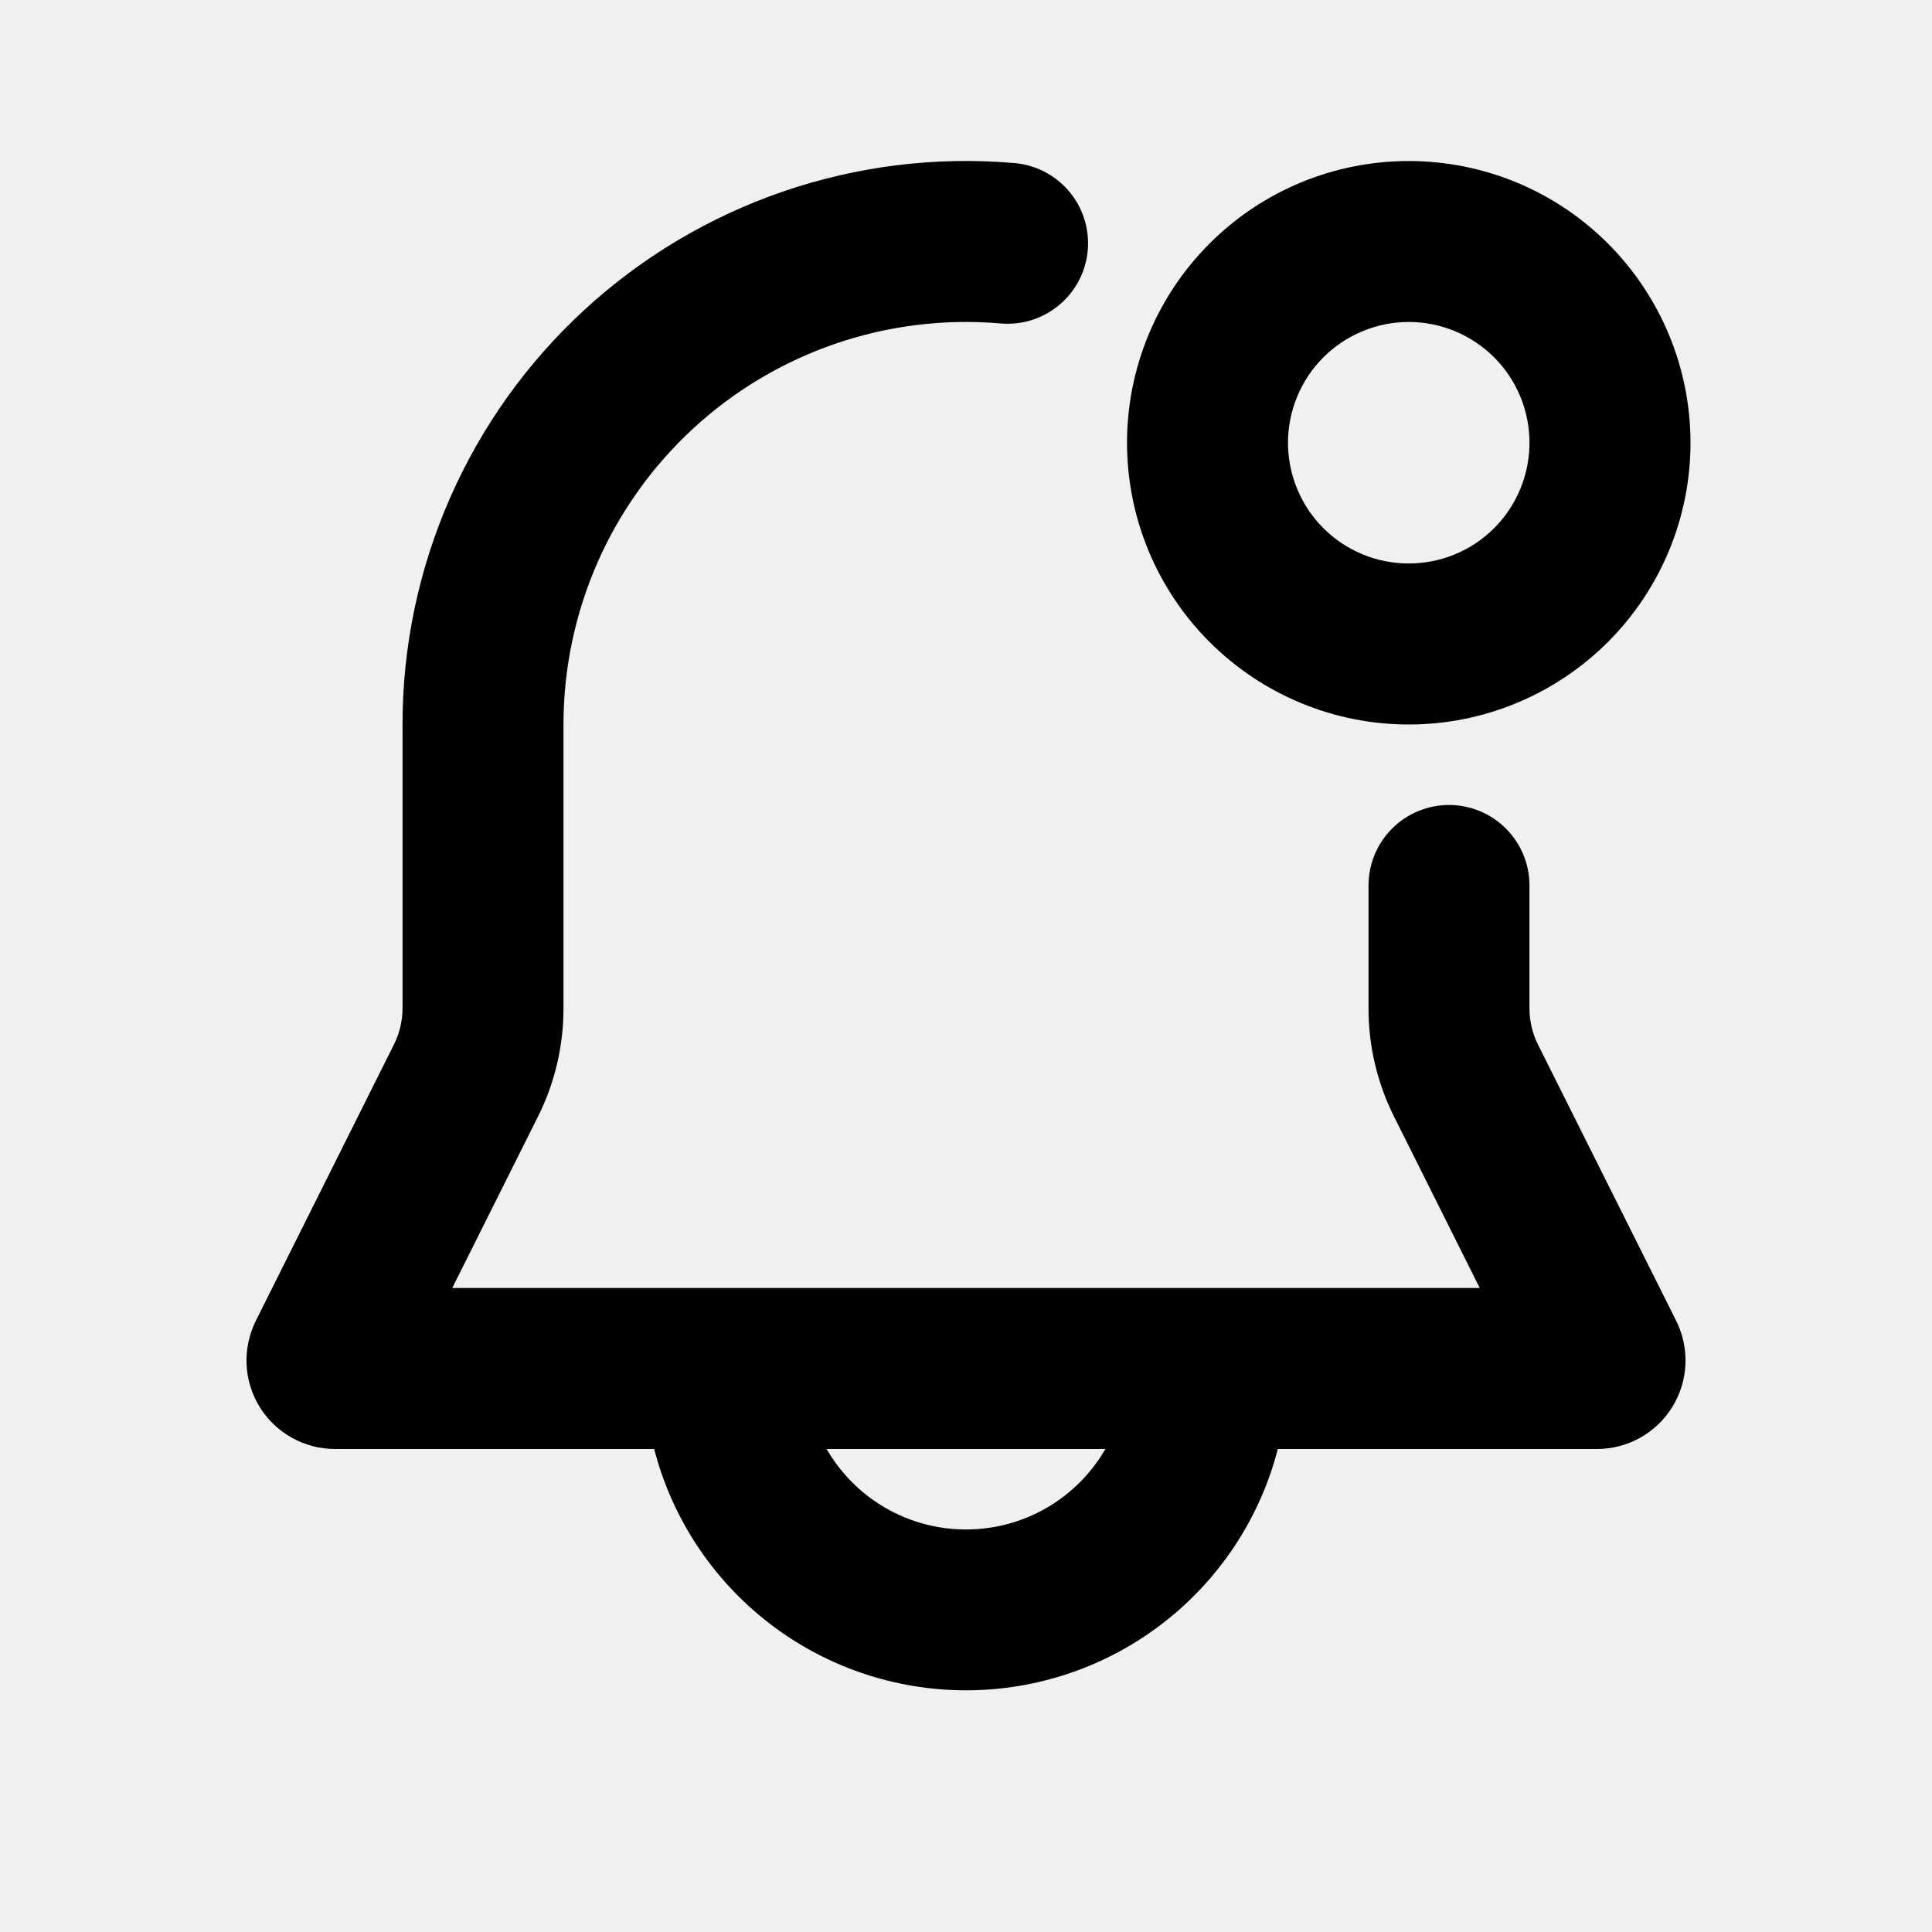
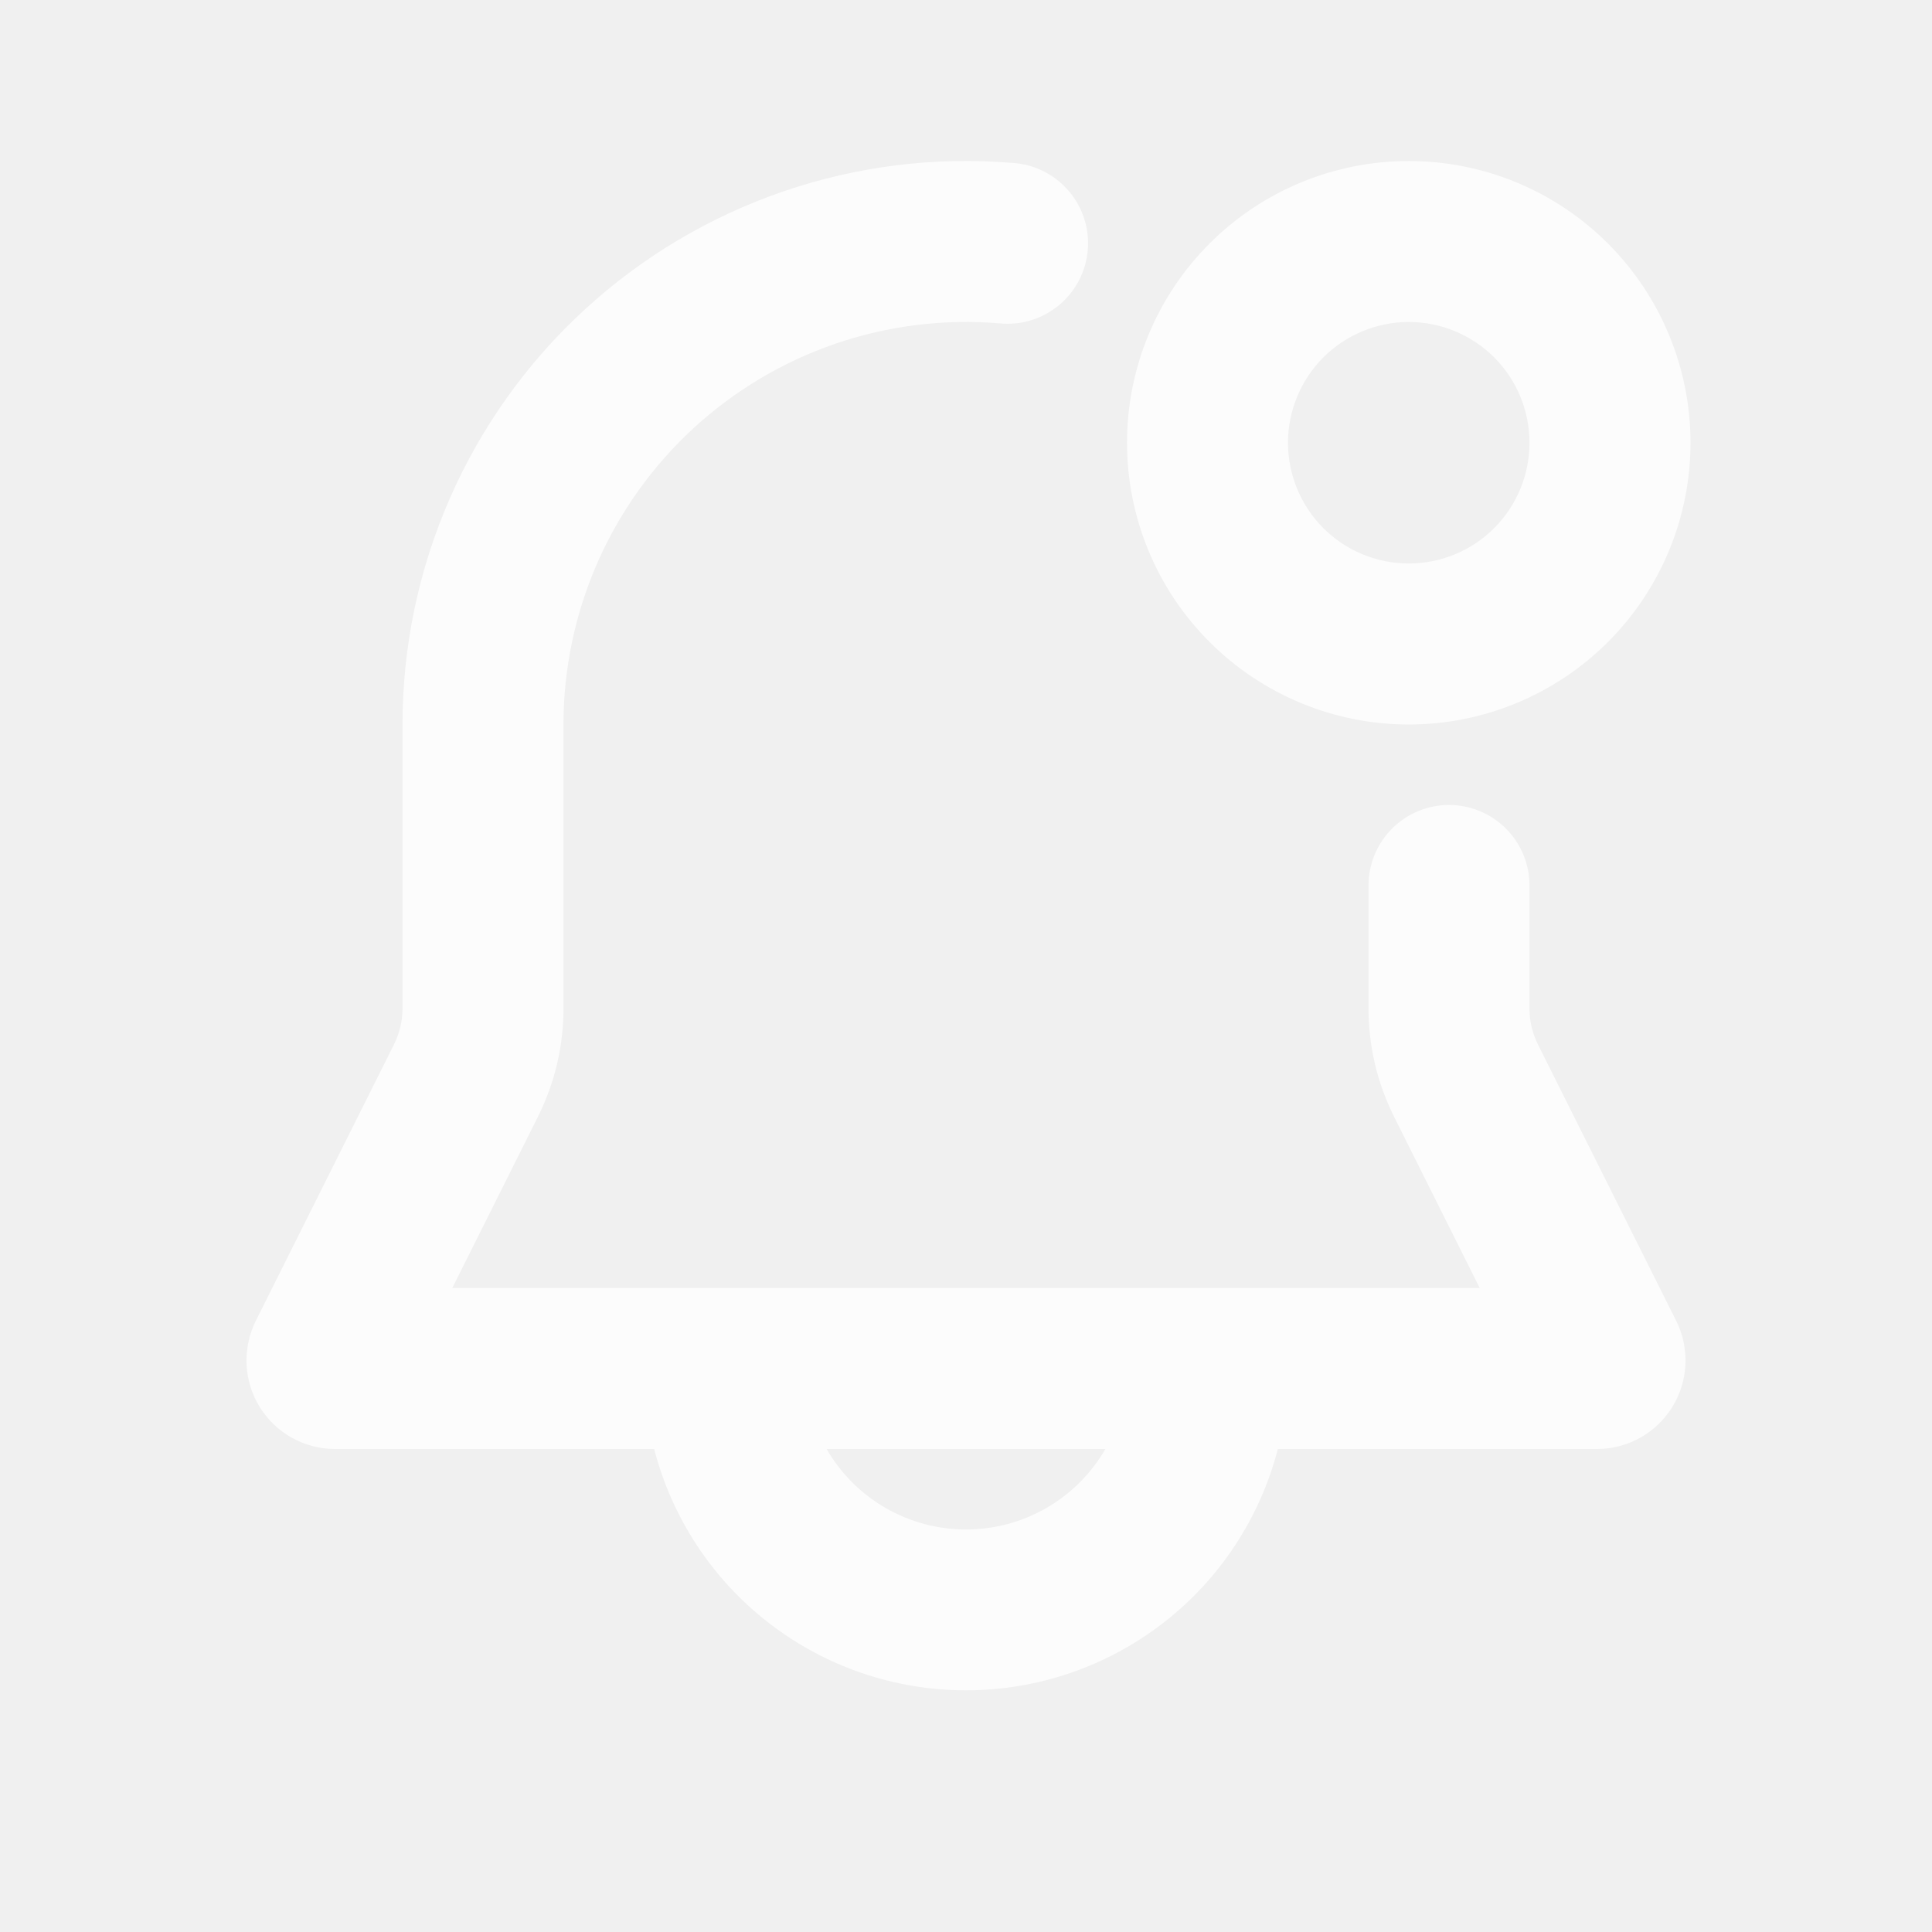
<svg xmlns="http://www.w3.org/2000/svg" width="32" height="32" viewBox="0 0 32 32" fill="none">
-   <path fill-rule="evenodd" clip-rule="evenodd" d="M6.667 12C6.667 10.709 6.934 9.432 7.453 8.25C7.972 7.067 8.73 6.005 9.681 5.131C10.631 4.257 11.752 3.59 12.973 3.171C14.194 2.752 15.489 2.591 16.776 2.699C16.953 2.71 17.125 2.757 17.283 2.836C17.442 2.915 17.583 3.025 17.698 3.159C17.814 3.293 17.901 3.448 17.956 3.616C18.011 3.785 18.032 3.962 18.017 4.138C18.003 4.315 17.953 4.486 17.872 4.643C17.79 4.8 17.678 4.94 17.542 5.053C17.406 5.166 17.249 5.252 17.08 5.304C16.911 5.356 16.733 5.373 16.557 5.356C15.638 5.279 14.713 5.393 13.84 5.692C12.967 5.991 12.166 6.468 11.487 7.092C10.808 7.717 10.266 8.476 9.895 9.32C9.525 10.165 9.333 11.078 9.333 12V16.704C9.333 17.325 9.189 17.938 8.911 18.493L7.491 21.333H24.509L23.089 18.493C22.811 17.938 22.667 17.325 22.667 16.704V14.667C22.667 14.313 22.807 13.974 23.057 13.724C23.307 13.474 23.646 13.333 24 13.333C24.354 13.333 24.693 13.474 24.943 13.724C25.193 13.974 25.333 14.313 25.333 14.667V16.704C25.333 16.911 25.381 17.115 25.473 17.3L27.763 21.877C27.875 22.101 27.927 22.349 27.916 22.599C27.905 22.849 27.83 23.092 27.698 23.305C27.567 23.517 27.383 23.693 27.165 23.814C26.947 23.936 26.701 24 26.451 24H21.165C20.869 25.144 20.201 26.158 19.266 26.881C18.331 27.605 17.182 27.997 16 27.997C14.818 27.997 13.669 27.605 12.734 26.881C11.799 26.158 11.131 25.144 10.835 24H5.549C5.299 24 5.053 23.936 4.835 23.814C4.617 23.693 4.433 23.517 4.302 23.305C4.17 23.092 4.095 22.849 4.084 22.599C4.073 22.349 4.126 22.101 4.237 21.877L6.525 17.3C6.618 17.115 6.666 16.911 6.667 16.704V12ZM13.691 24C13.925 24.405 14.261 24.742 14.667 24.976C15.072 25.21 15.532 25.333 16 25.333C16.468 25.333 16.928 25.21 17.333 24.976C17.739 24.742 18.075 24.405 18.309 24H13.691ZM23.333 5.333C23.071 5.333 22.811 5.385 22.568 5.486C22.325 5.586 22.105 5.733 21.919 5.919C21.733 6.105 21.586 6.325 21.486 6.568C21.385 6.811 21.333 7.071 21.333 7.333C21.333 7.596 21.385 7.856 21.486 8.099C21.586 8.341 21.733 8.562 21.919 8.748C22.105 8.933 22.325 9.081 22.568 9.181C22.811 9.282 23.071 9.333 23.333 9.333C23.864 9.333 24.372 9.123 24.748 8.748C25.123 8.372 25.333 7.864 25.333 7.333C25.333 6.803 25.123 6.294 24.748 5.919C24.372 5.544 23.864 5.333 23.333 5.333ZM18.667 7.333C18.667 6.096 19.158 4.909 20.034 4.034C20.909 3.158 22.096 2.667 23.333 2.667C24.571 2.667 25.758 3.158 26.633 4.034C27.508 4.909 28 6.096 28 7.333C28 8.571 27.508 9.758 26.633 10.633C25.758 11.508 24.571 12 23.333 12C22.096 12 20.909 11.508 20.034 10.633C19.158 9.758 18.667 8.571 18.667 7.333Z" fill="black" />
+   <path fill-rule="evenodd" clip-rule="evenodd" d="M6.667 12C6.667 10.709 6.934 9.432 7.453 8.25C7.972 7.067 8.73 6.005 9.681 5.131C10.631 4.257 11.752 3.59 12.973 3.171C14.194 2.752 15.489 2.591 16.776 2.699C16.953 2.71 17.125 2.757 17.283 2.836C17.442 2.915 17.583 3.025 17.698 3.159C17.814 3.293 17.901 3.448 17.956 3.616C18.011 3.785 18.032 3.962 18.017 4.138C18.003 4.315 17.953 4.486 17.872 4.643C17.79 4.8 17.678 4.94 17.542 5.053C17.406 5.166 17.249 5.252 17.08 5.304C16.911 5.356 16.733 5.373 16.557 5.356C15.638 5.279 14.713 5.393 13.84 5.692C12.967 5.991 12.166 6.468 11.487 7.092C10.808 7.717 10.266 8.476 9.895 9.32C9.525 10.165 9.333 11.078 9.333 12V16.704C9.333 17.325 9.189 17.938 8.911 18.493L7.491 21.333H24.509L23.089 18.493C22.811 17.938 22.667 17.325 22.667 16.704V14.667C22.667 14.313 22.807 13.974 23.057 13.724C23.307 13.474 23.646 13.333 24 13.333C24.354 13.333 24.693 13.474 24.943 13.724C25.193 13.974 25.333 14.313 25.333 14.667V16.704C25.333 16.911 25.381 17.115 25.473 17.3L27.763 21.877C27.875 22.101 27.927 22.349 27.916 22.599C27.905 22.849 27.83 23.092 27.698 23.305C27.567 23.517 27.383 23.693 27.165 23.814C26.947 23.936 26.701 24 26.451 24H21.165C20.869 25.144 20.201 26.158 19.266 26.881C18.331 27.605 17.182 27.997 16 27.997C14.818 27.997 13.669 27.605 12.734 26.881C11.799 26.158 11.131 25.144 10.835 24H5.549C5.299 24 5.053 23.936 4.835 23.814C4.617 23.693 4.433 23.517 4.302 23.305C4.17 23.092 4.095 22.849 4.084 22.599C4.073 22.349 4.126 22.101 4.237 21.877L6.525 17.3C6.618 17.115 6.666 16.911 6.667 16.704V12ZM13.691 24C13.925 24.405 14.261 24.742 14.667 24.976C15.072 25.21 15.532 25.333 16 25.333C16.468 25.333 16.928 25.21 17.333 24.976C17.739 24.742 18.075 24.405 18.309 24H13.691ZM23.333 5.333C23.071 5.333 22.811 5.385 22.568 5.486C22.325 5.586 22.105 5.733 21.919 5.919C21.733 6.105 21.586 6.325 21.486 6.568C21.385 6.811 21.333 7.071 21.333 7.333C21.333 7.596 21.385 7.856 21.486 8.099C21.586 8.341 21.733 8.562 21.919 8.748C22.105 8.933 22.325 9.081 22.568 9.181C22.811 9.282 23.071 9.333 23.333 9.333C23.864 9.333 24.372 9.123 24.748 8.748C25.123 8.372 25.333 7.864 25.333 7.333C25.333 6.803 25.123 6.294 24.748 5.919C24.372 5.544 23.864 5.333 23.333 5.333ZM18.667 7.333C18.667 6.096 19.158 4.909 20.034 4.034C20.909 3.158 22.096 2.667 23.333 2.667C24.571 2.667 25.758 3.158 26.633 4.034C27.508 4.909 28 6.096 28 7.333C28 8.571 27.508 9.758 26.633 10.633C25.758 11.508 24.571 12 23.333 12C22.096 12 20.909 11.508 20.034 10.633C19.158 9.758 18.667 8.571 18.667 7.333Z" fill="white" fill-opacity="0.8" />
</svg>
